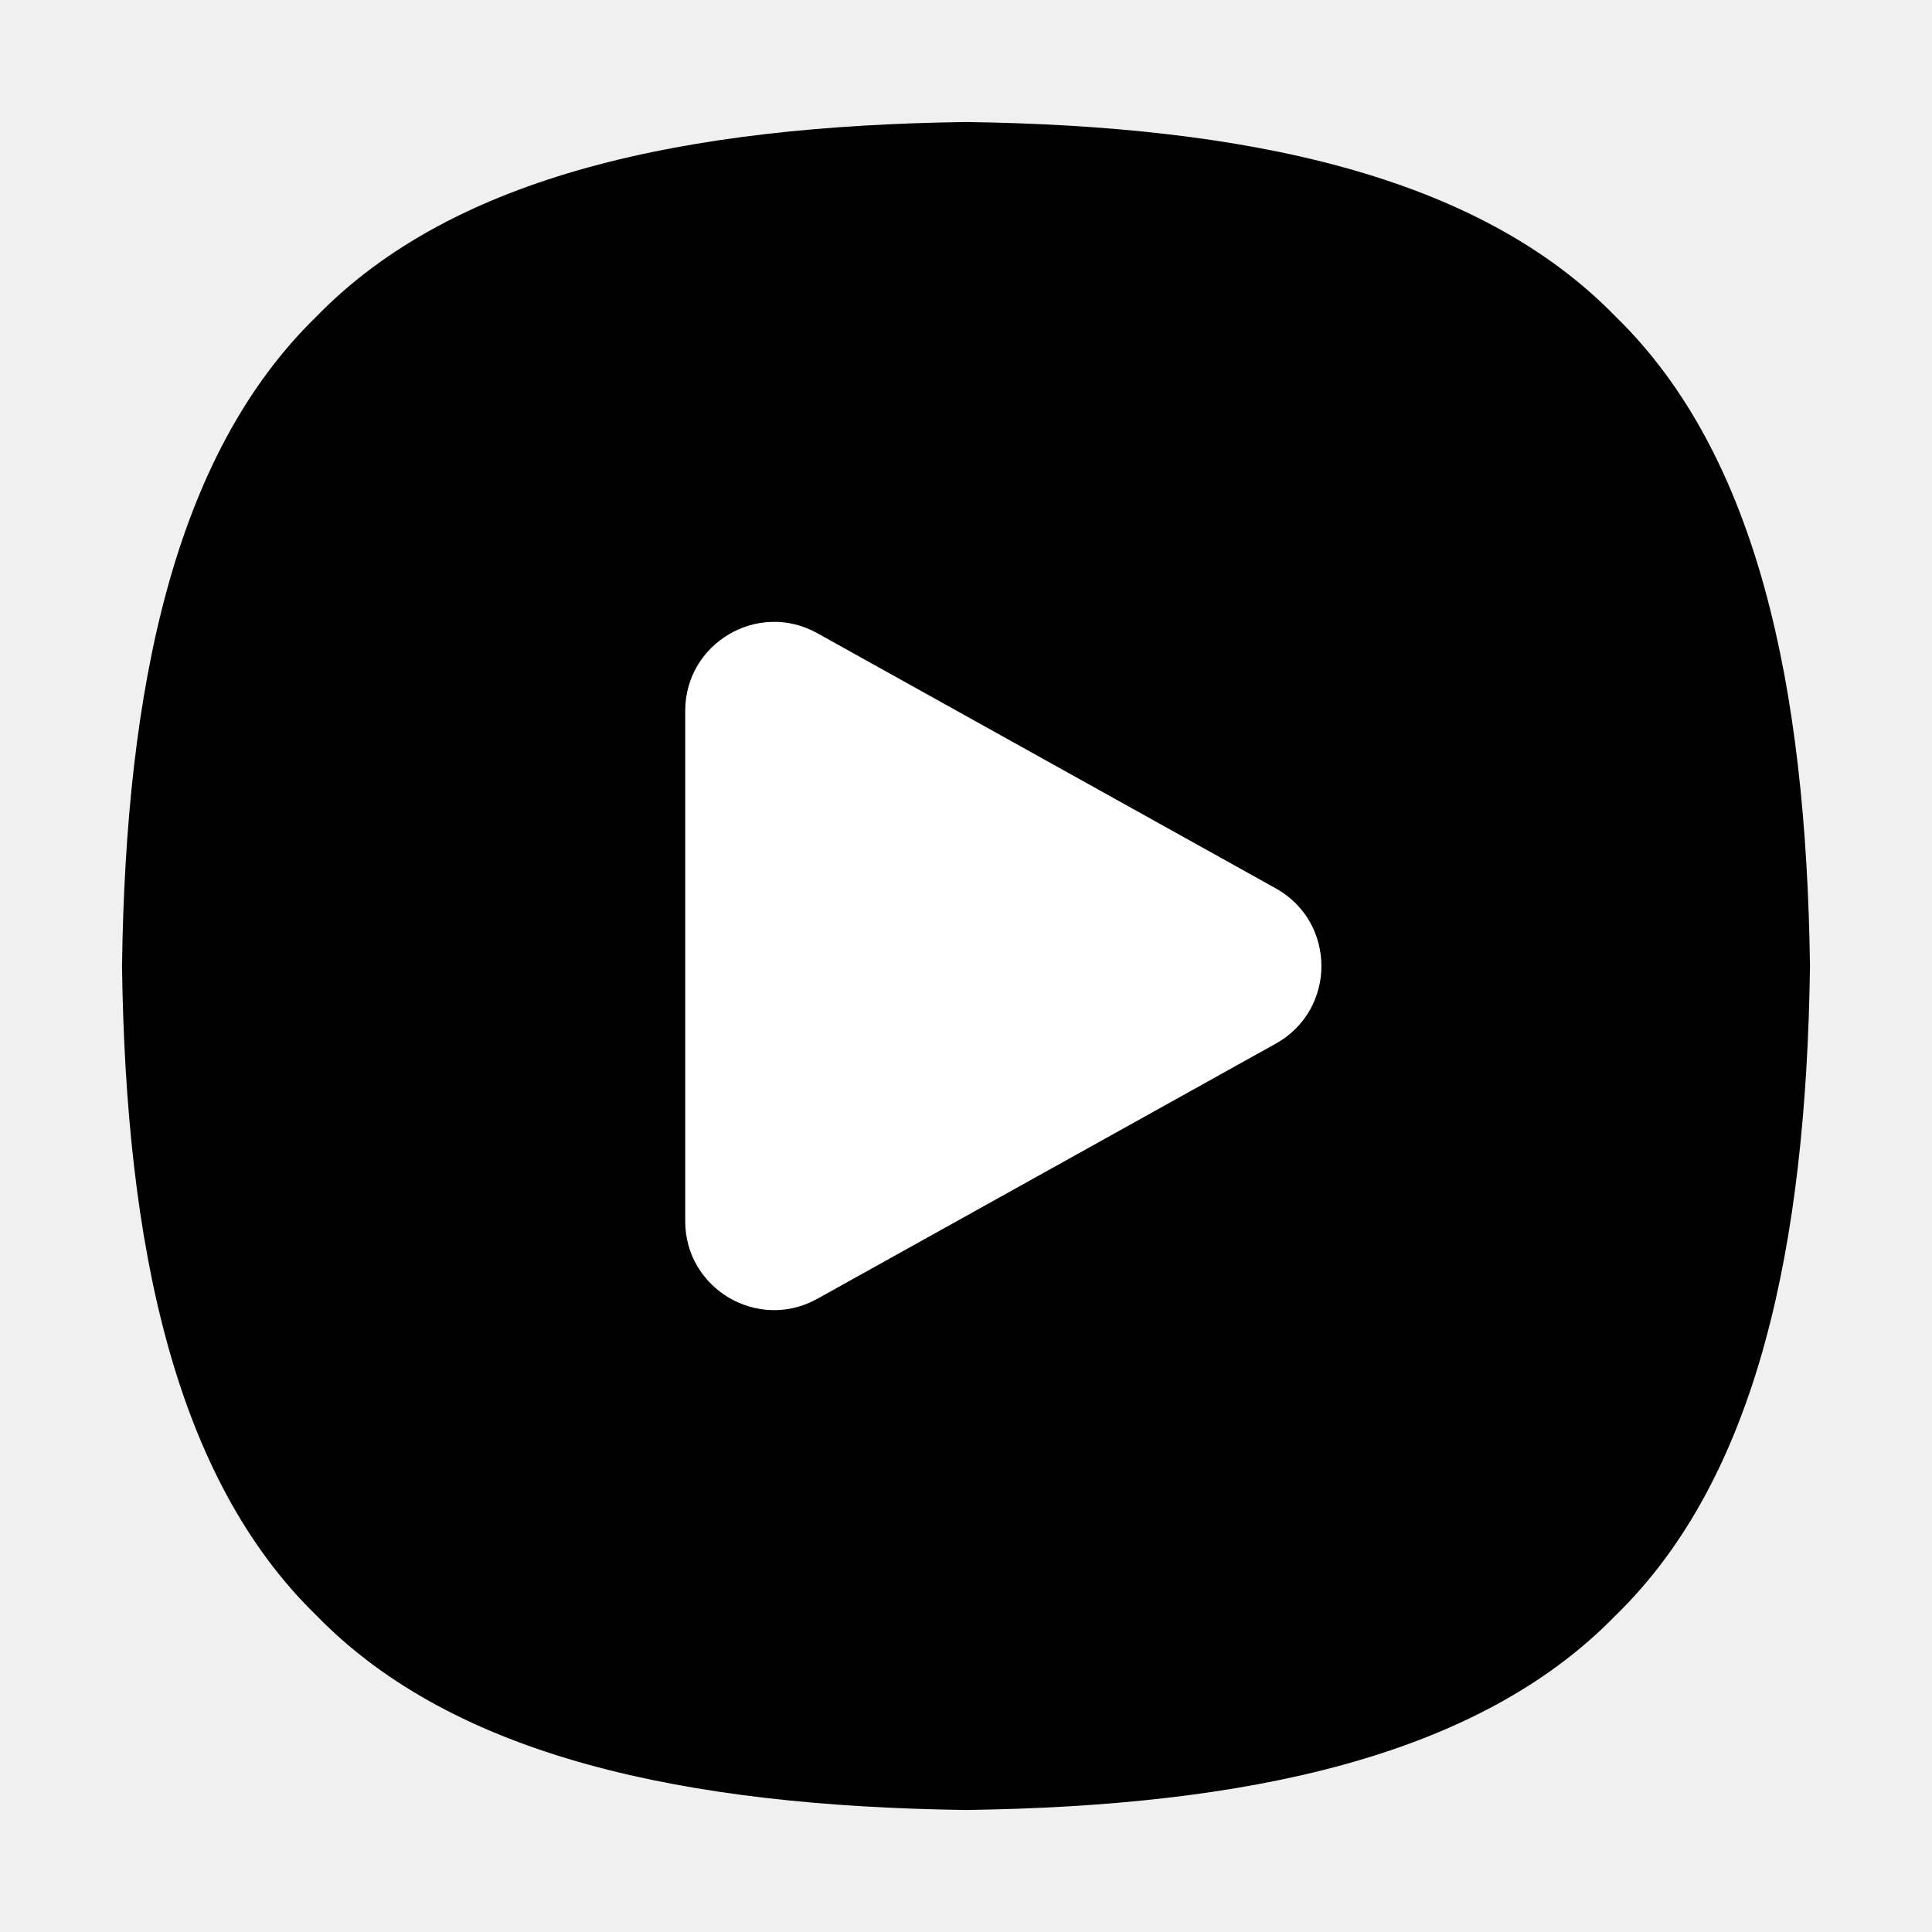
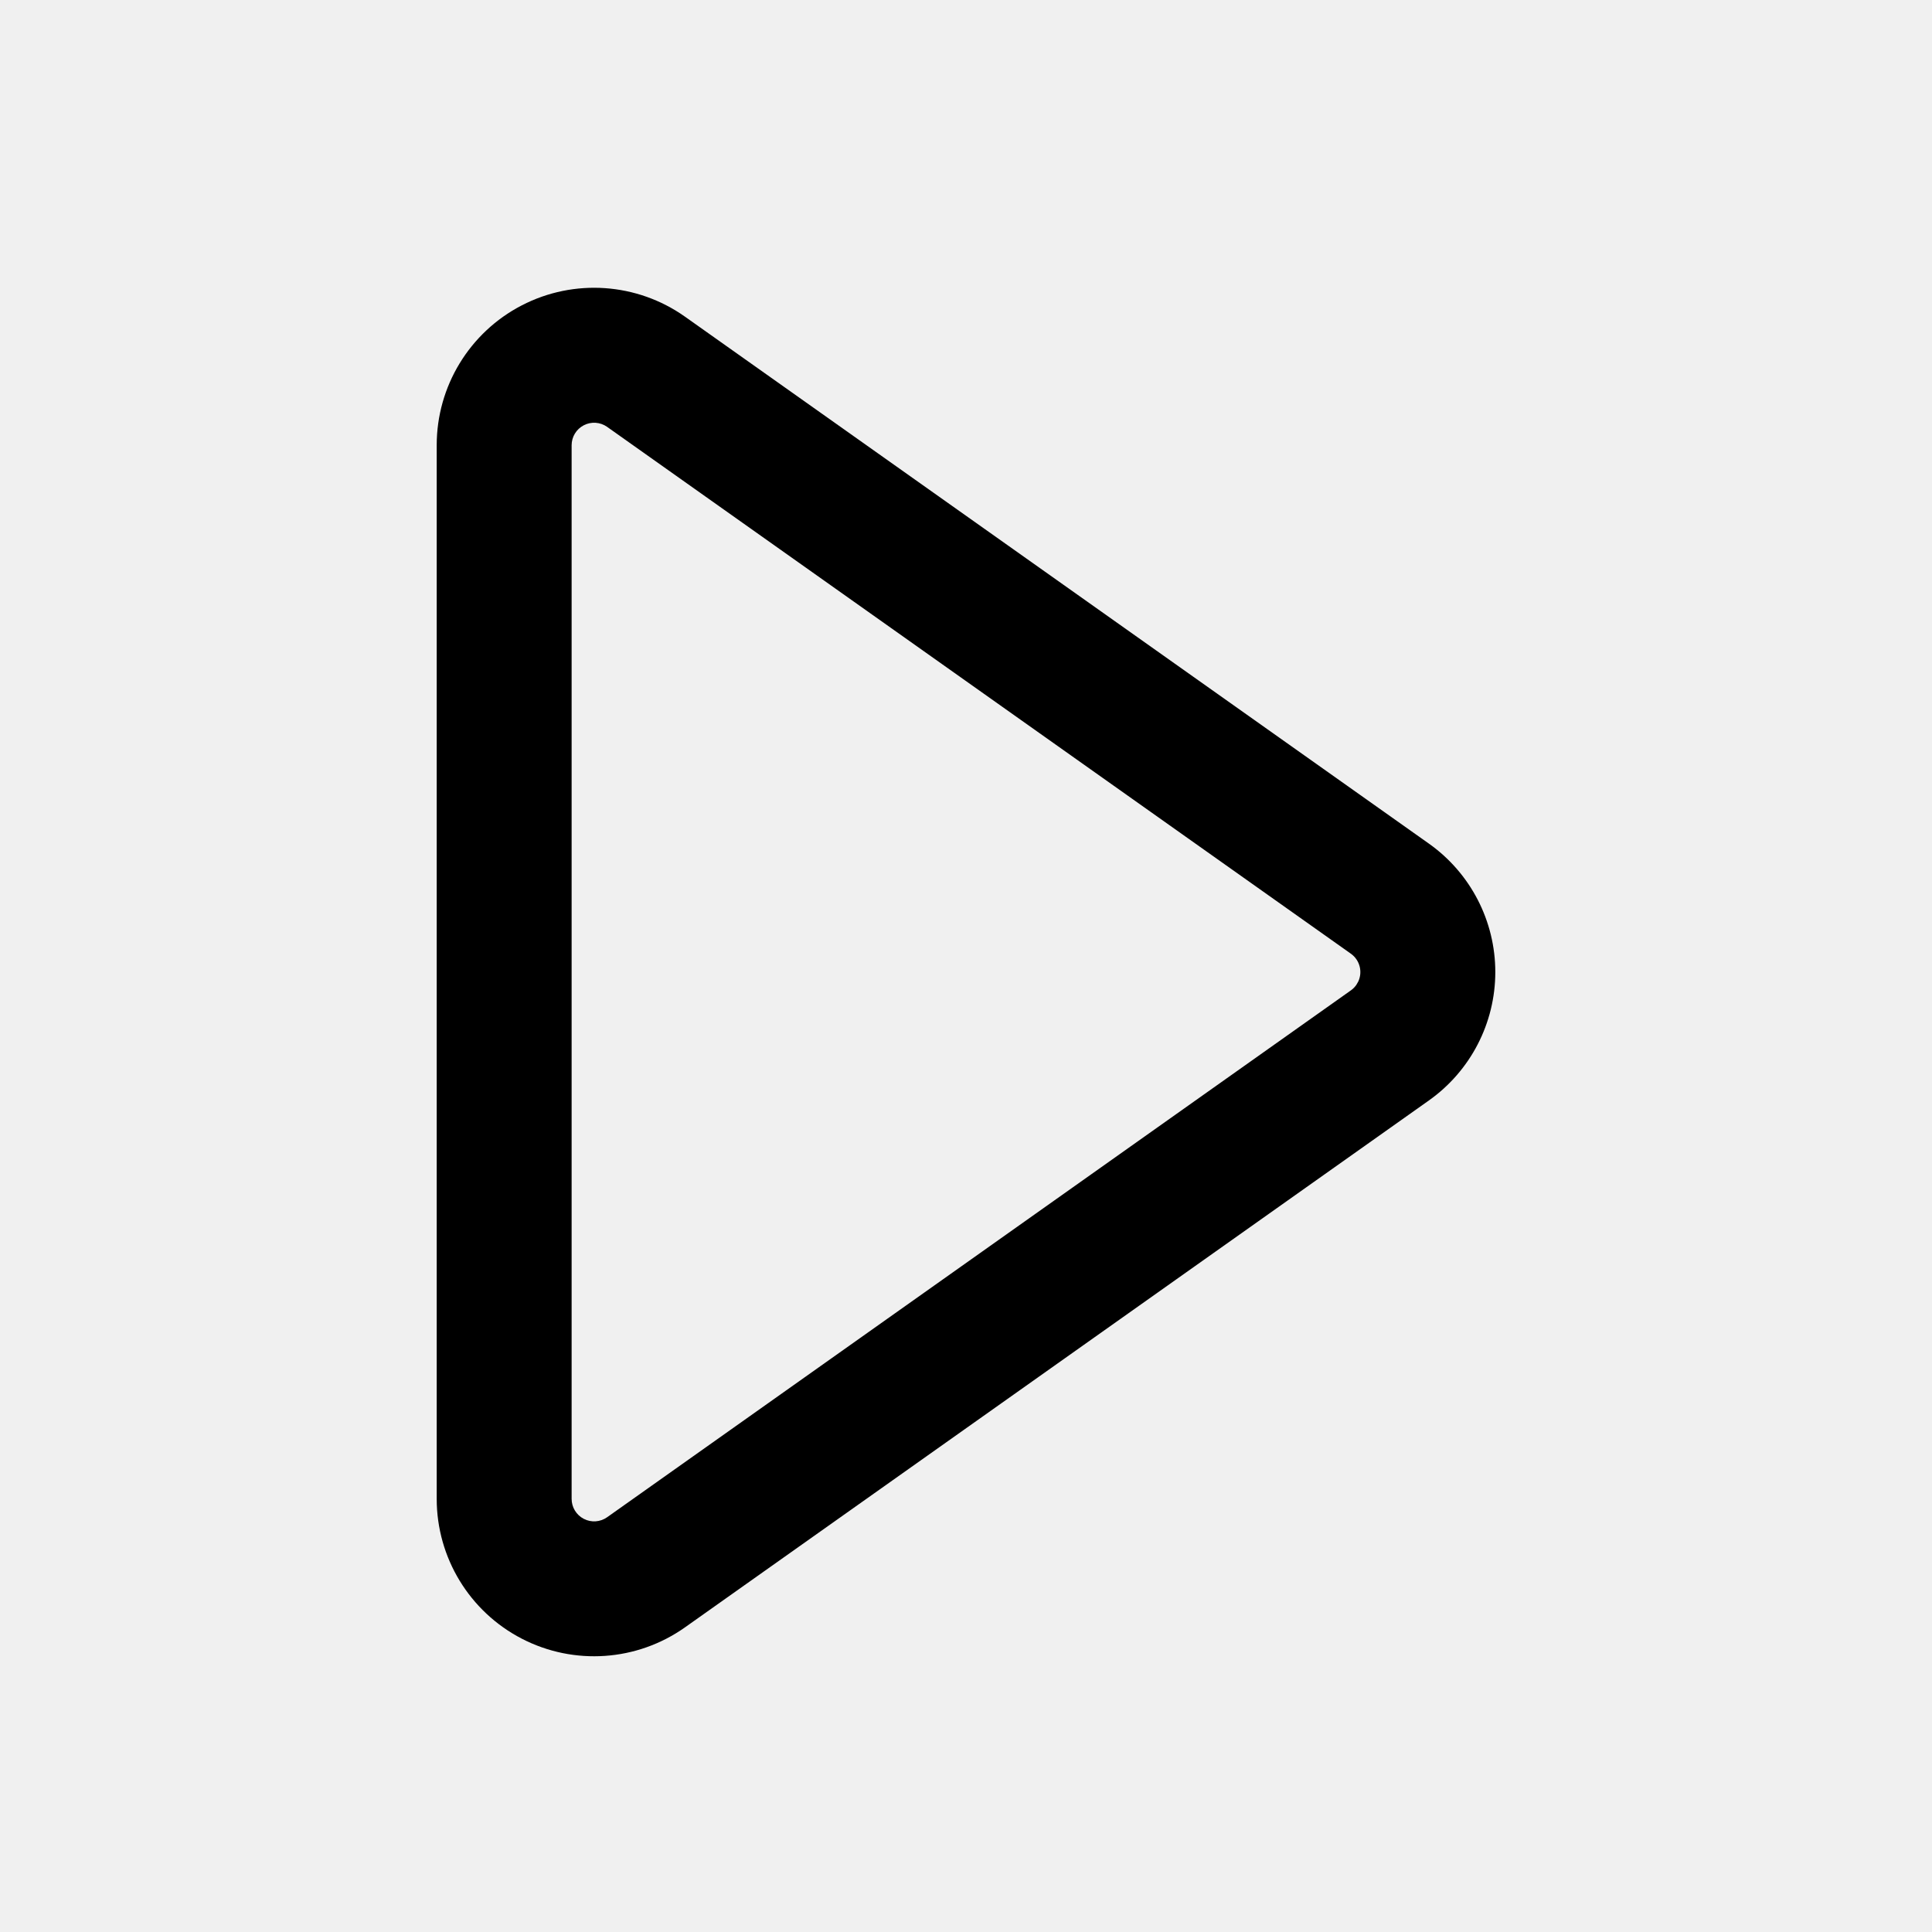
- <svg xmlns="http://www.w3.org/2000/svg" t="1754812581091" class="icon" viewBox="0 0 1024 1024" version="1.1" p-id="1176" width="16" height="16">
-   <path d="M64.67 512c2.03-148.27 27.78-271.04 103.07-344.26C240.96 92.45 363.73 66.7 512 64.67c148.27 2.03 271.04 27.78 344.26 103.07C931.55 240.96 957.3 363.73 959.33 512c-2.03 148.27-27.78 271.04-103.07 344.26C783.04 931.55 660.27 957.3 512 959.33c-148.27-2.03-271.04-27.78-344.26-103.07C92.45 783.04 66.7 660.27 64.67 512z" p-id="1177" />
-   <path d="M676.18 470.84l-243-135.24c-31.39-17.47-70 5.23-70 41.16v270.48c0 35.93 38.61 58.63 70 41.16l243-135.24c32.26-17.96 32.26-64.36 0-82.32z" fill="#FFFFFF" p-id="1178" />
+ <svg xmlns="http://www.w3.org/2000/svg" t="1754815855177" class="icon" viewBox="0 0 1024 1024" version="1.1" p-id="3332" width="16" height="16">
+   <path d="M757.333 447.125L363.093 167.872a83.413 83.413 0 0 0-131.627 68.096v558.464a83.413 83.413 0 0 0 131.627 68.075L757.333 583.275a83.413 83.413 0 0 0 0-136.149z m-38.507 74.965a11.925 11.925 0 0 1-2.837 2.837l-394.219 279.253a11.925 11.925 0 0 1-18.795-9.749V235.968a11.925 11.925 0 0 1 18.795-9.728l394.24 279.253a11.925 11.925 0 0 1 3.904 14.72l-1.067 1.877z" p-id="3333" />
</svg>
